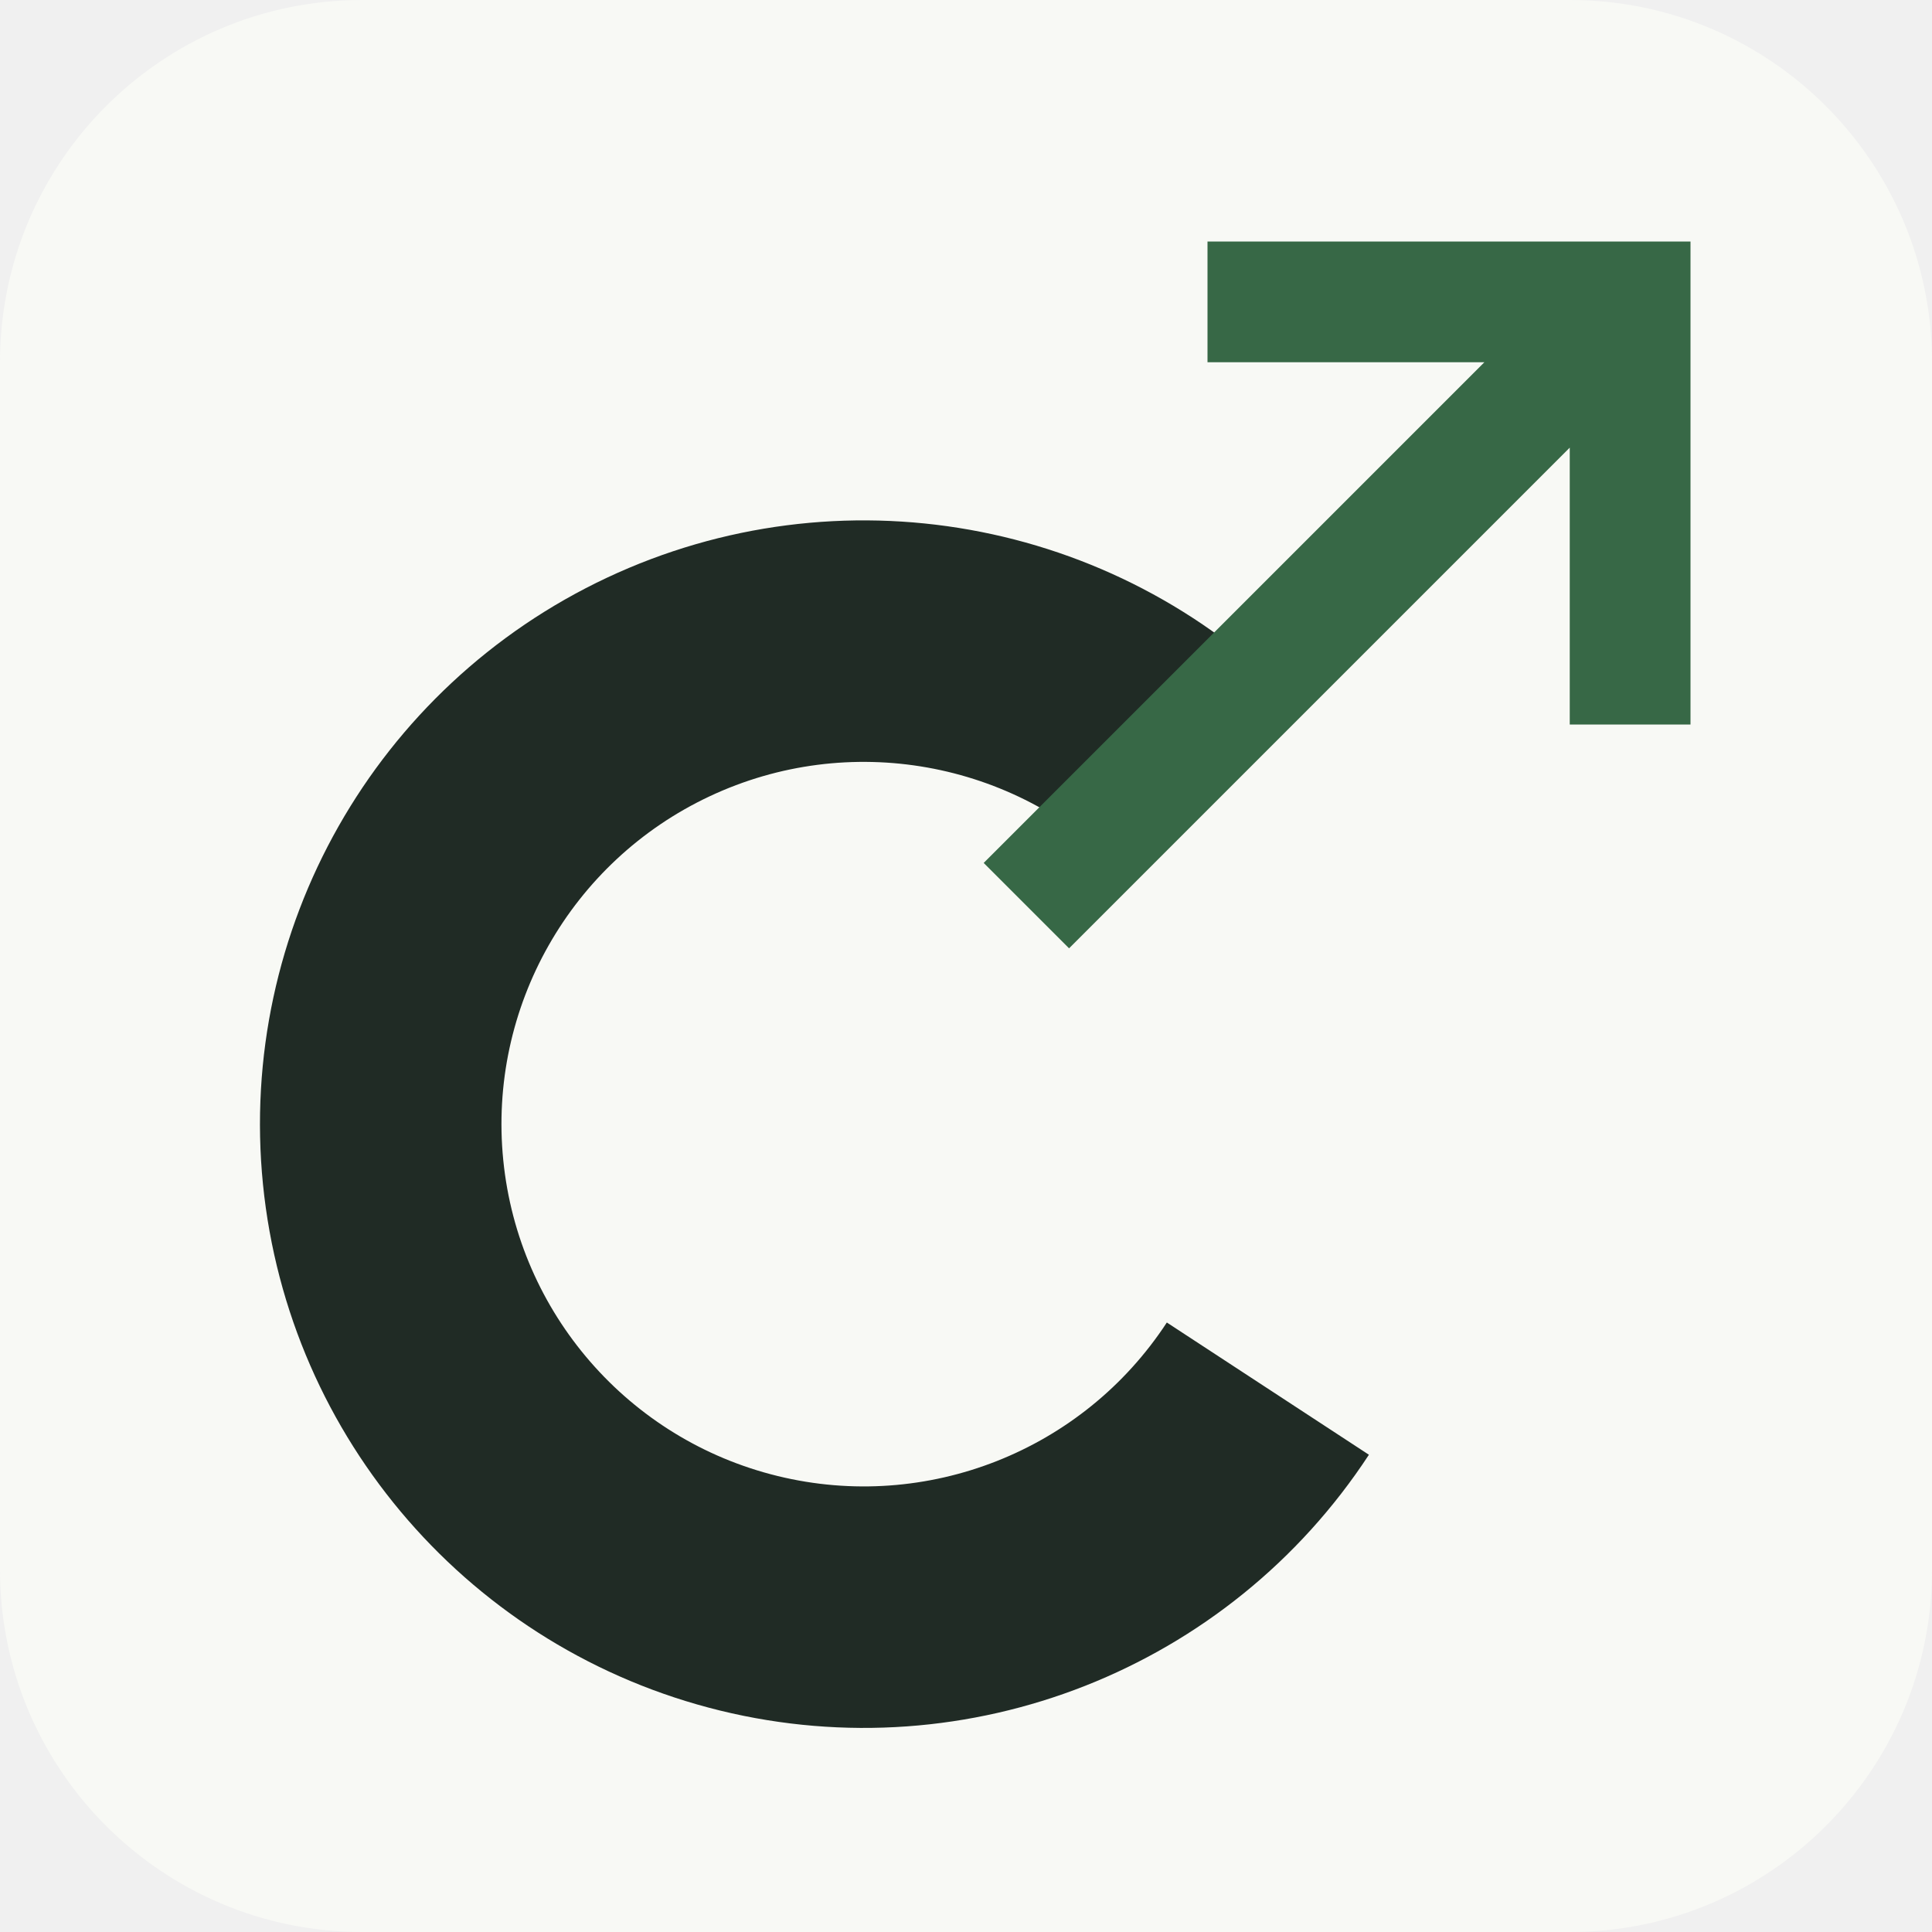
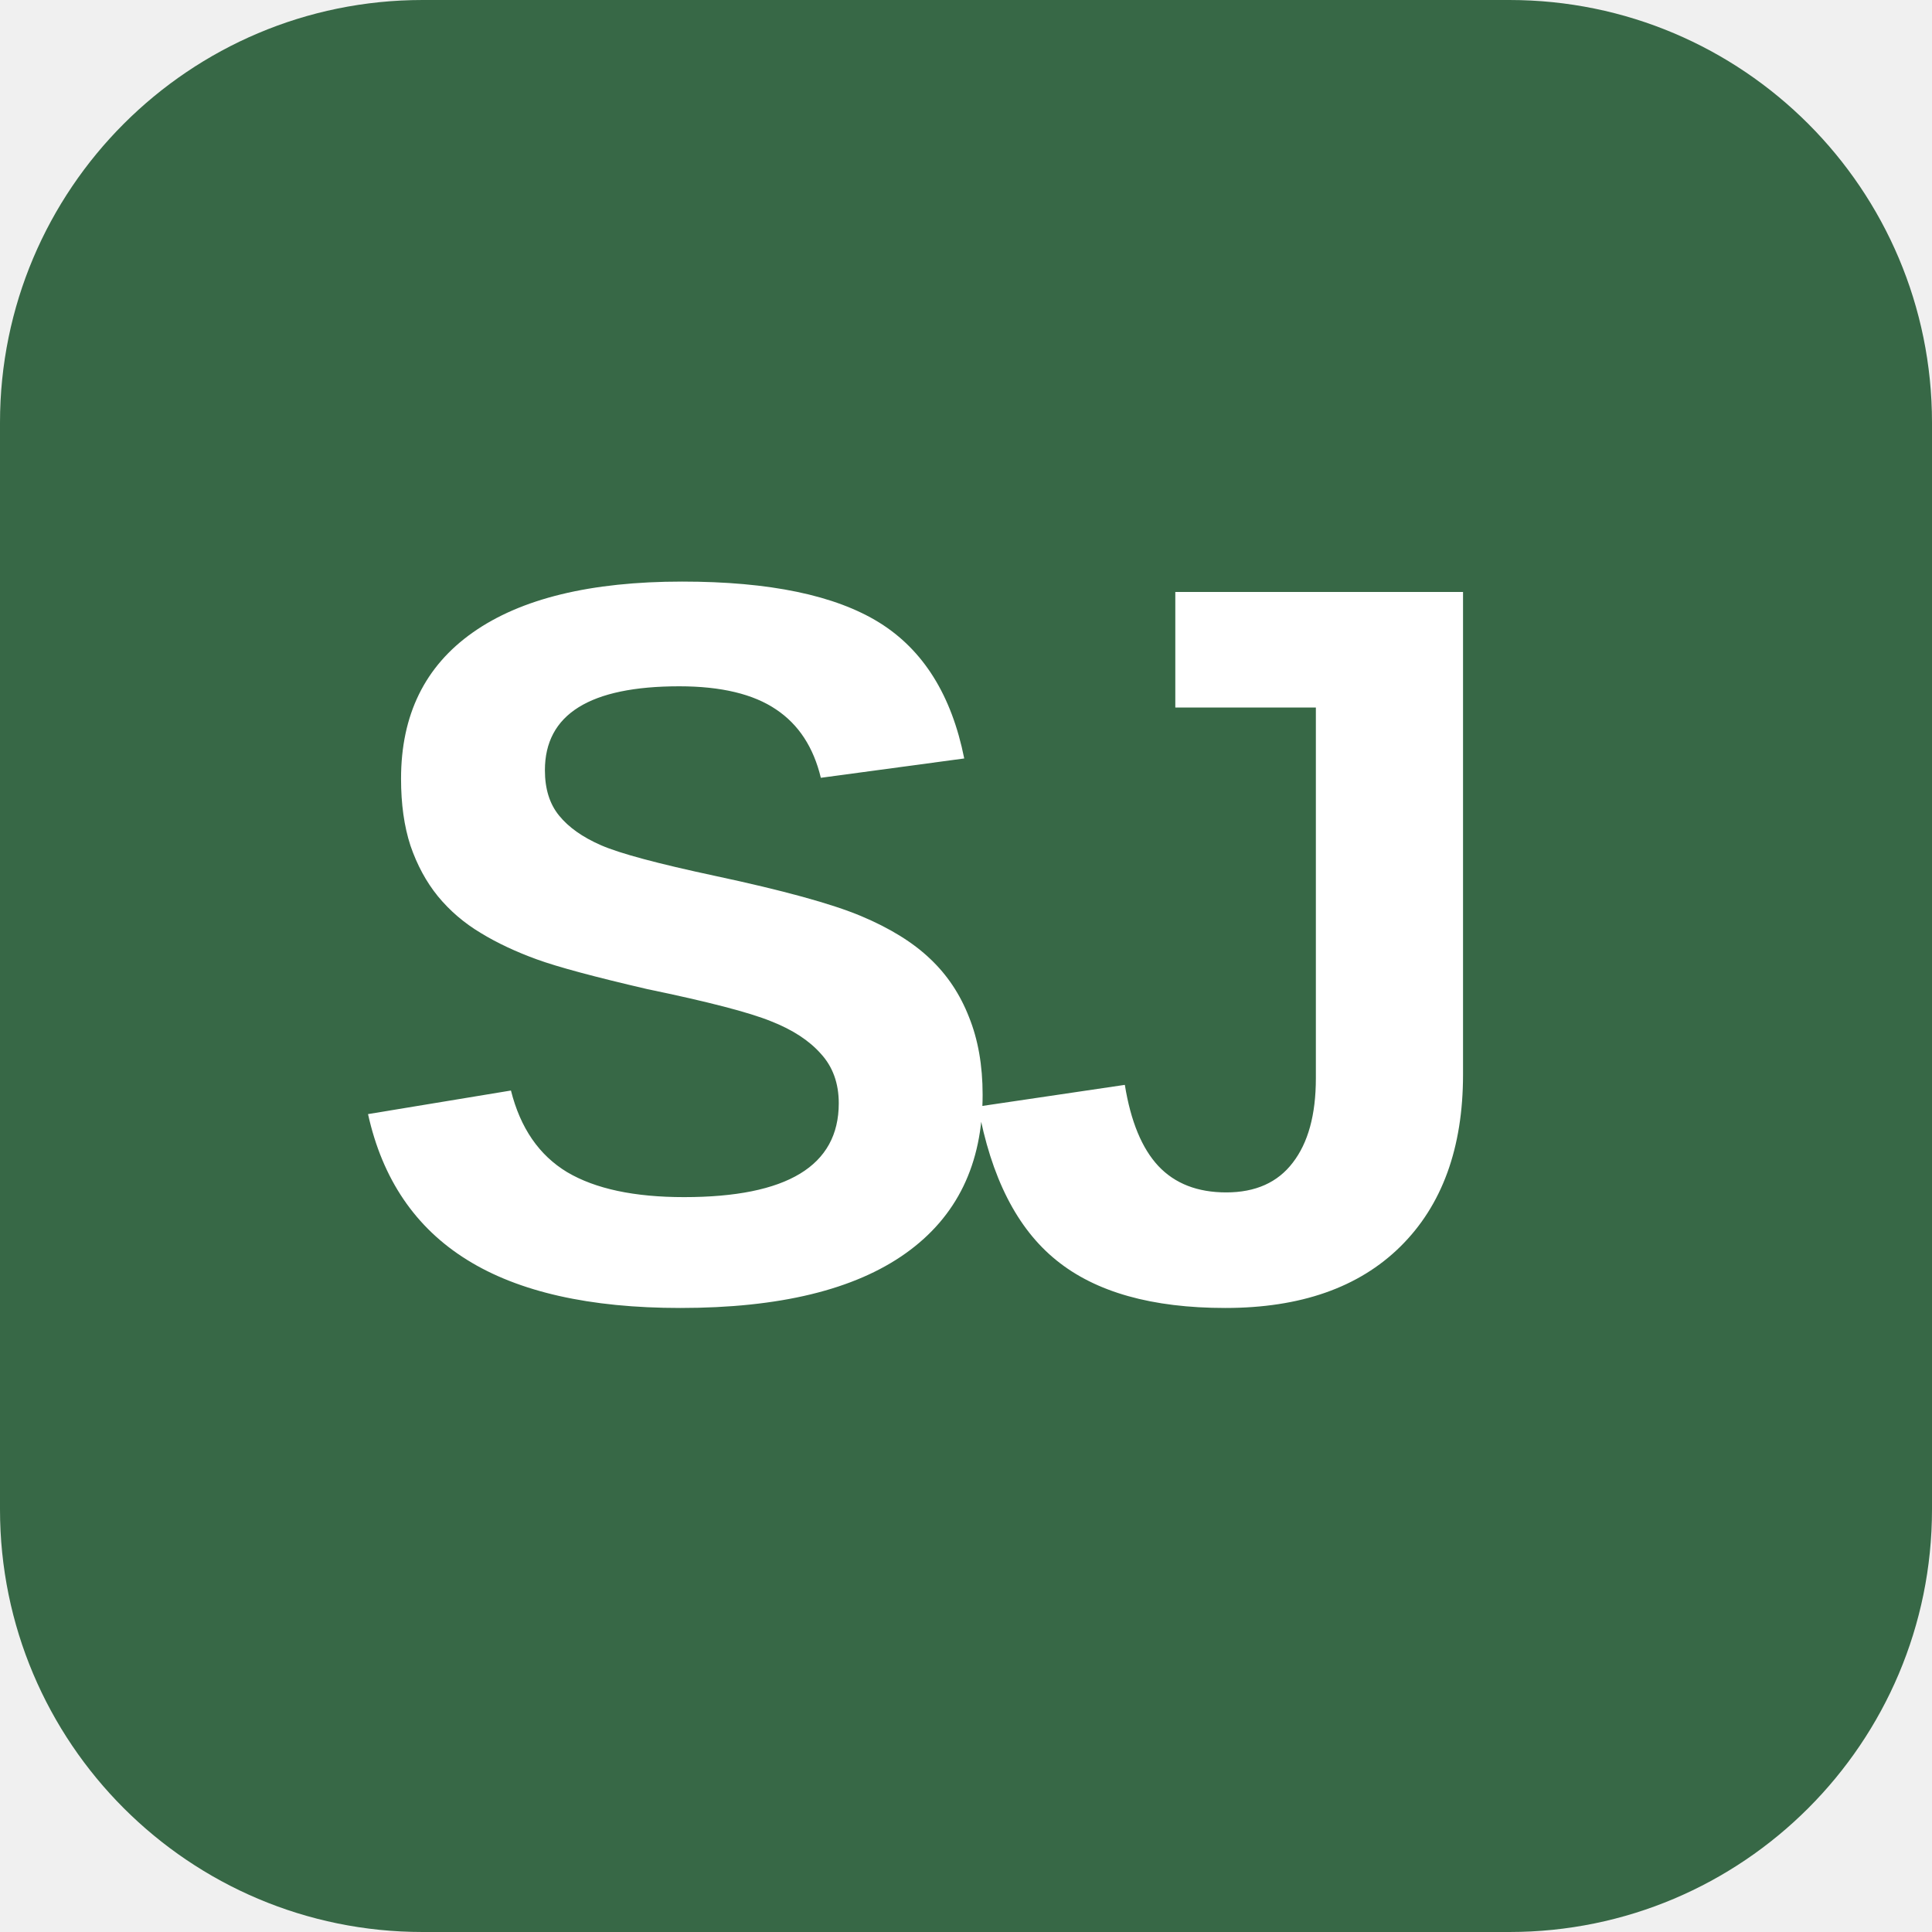
- <svg xmlns="http://www.w3.org/2000/svg" viewBox="0 0 32 32">
-   <rect width="32" height="32" rx="6" fill="#f8f9f5" />
-   <path d="M20 13a8 8 0 1 0 1 10" fill="none" stroke="#202b25" stroke-width="4" />
-   <path d="m20 5 7 0 0 7m-1-6-9 9" fill="none" stroke="#376846" stroke-width="2" />
+ <svg xmlns="http://www.w3.org/2000/svg" viewBox="0 0 64 64" role="img" aria-label="SU JIN LEE">
+   <rect width="64" height="64" rx="14" fill="#376846" />
+   <text x="31" y="43" text-anchor="middle" font-family="Arial, sans-serif" font-weight="700" font-size="34" letter-spacing="-2" fill="#fff">SJ</text>
</svg>
